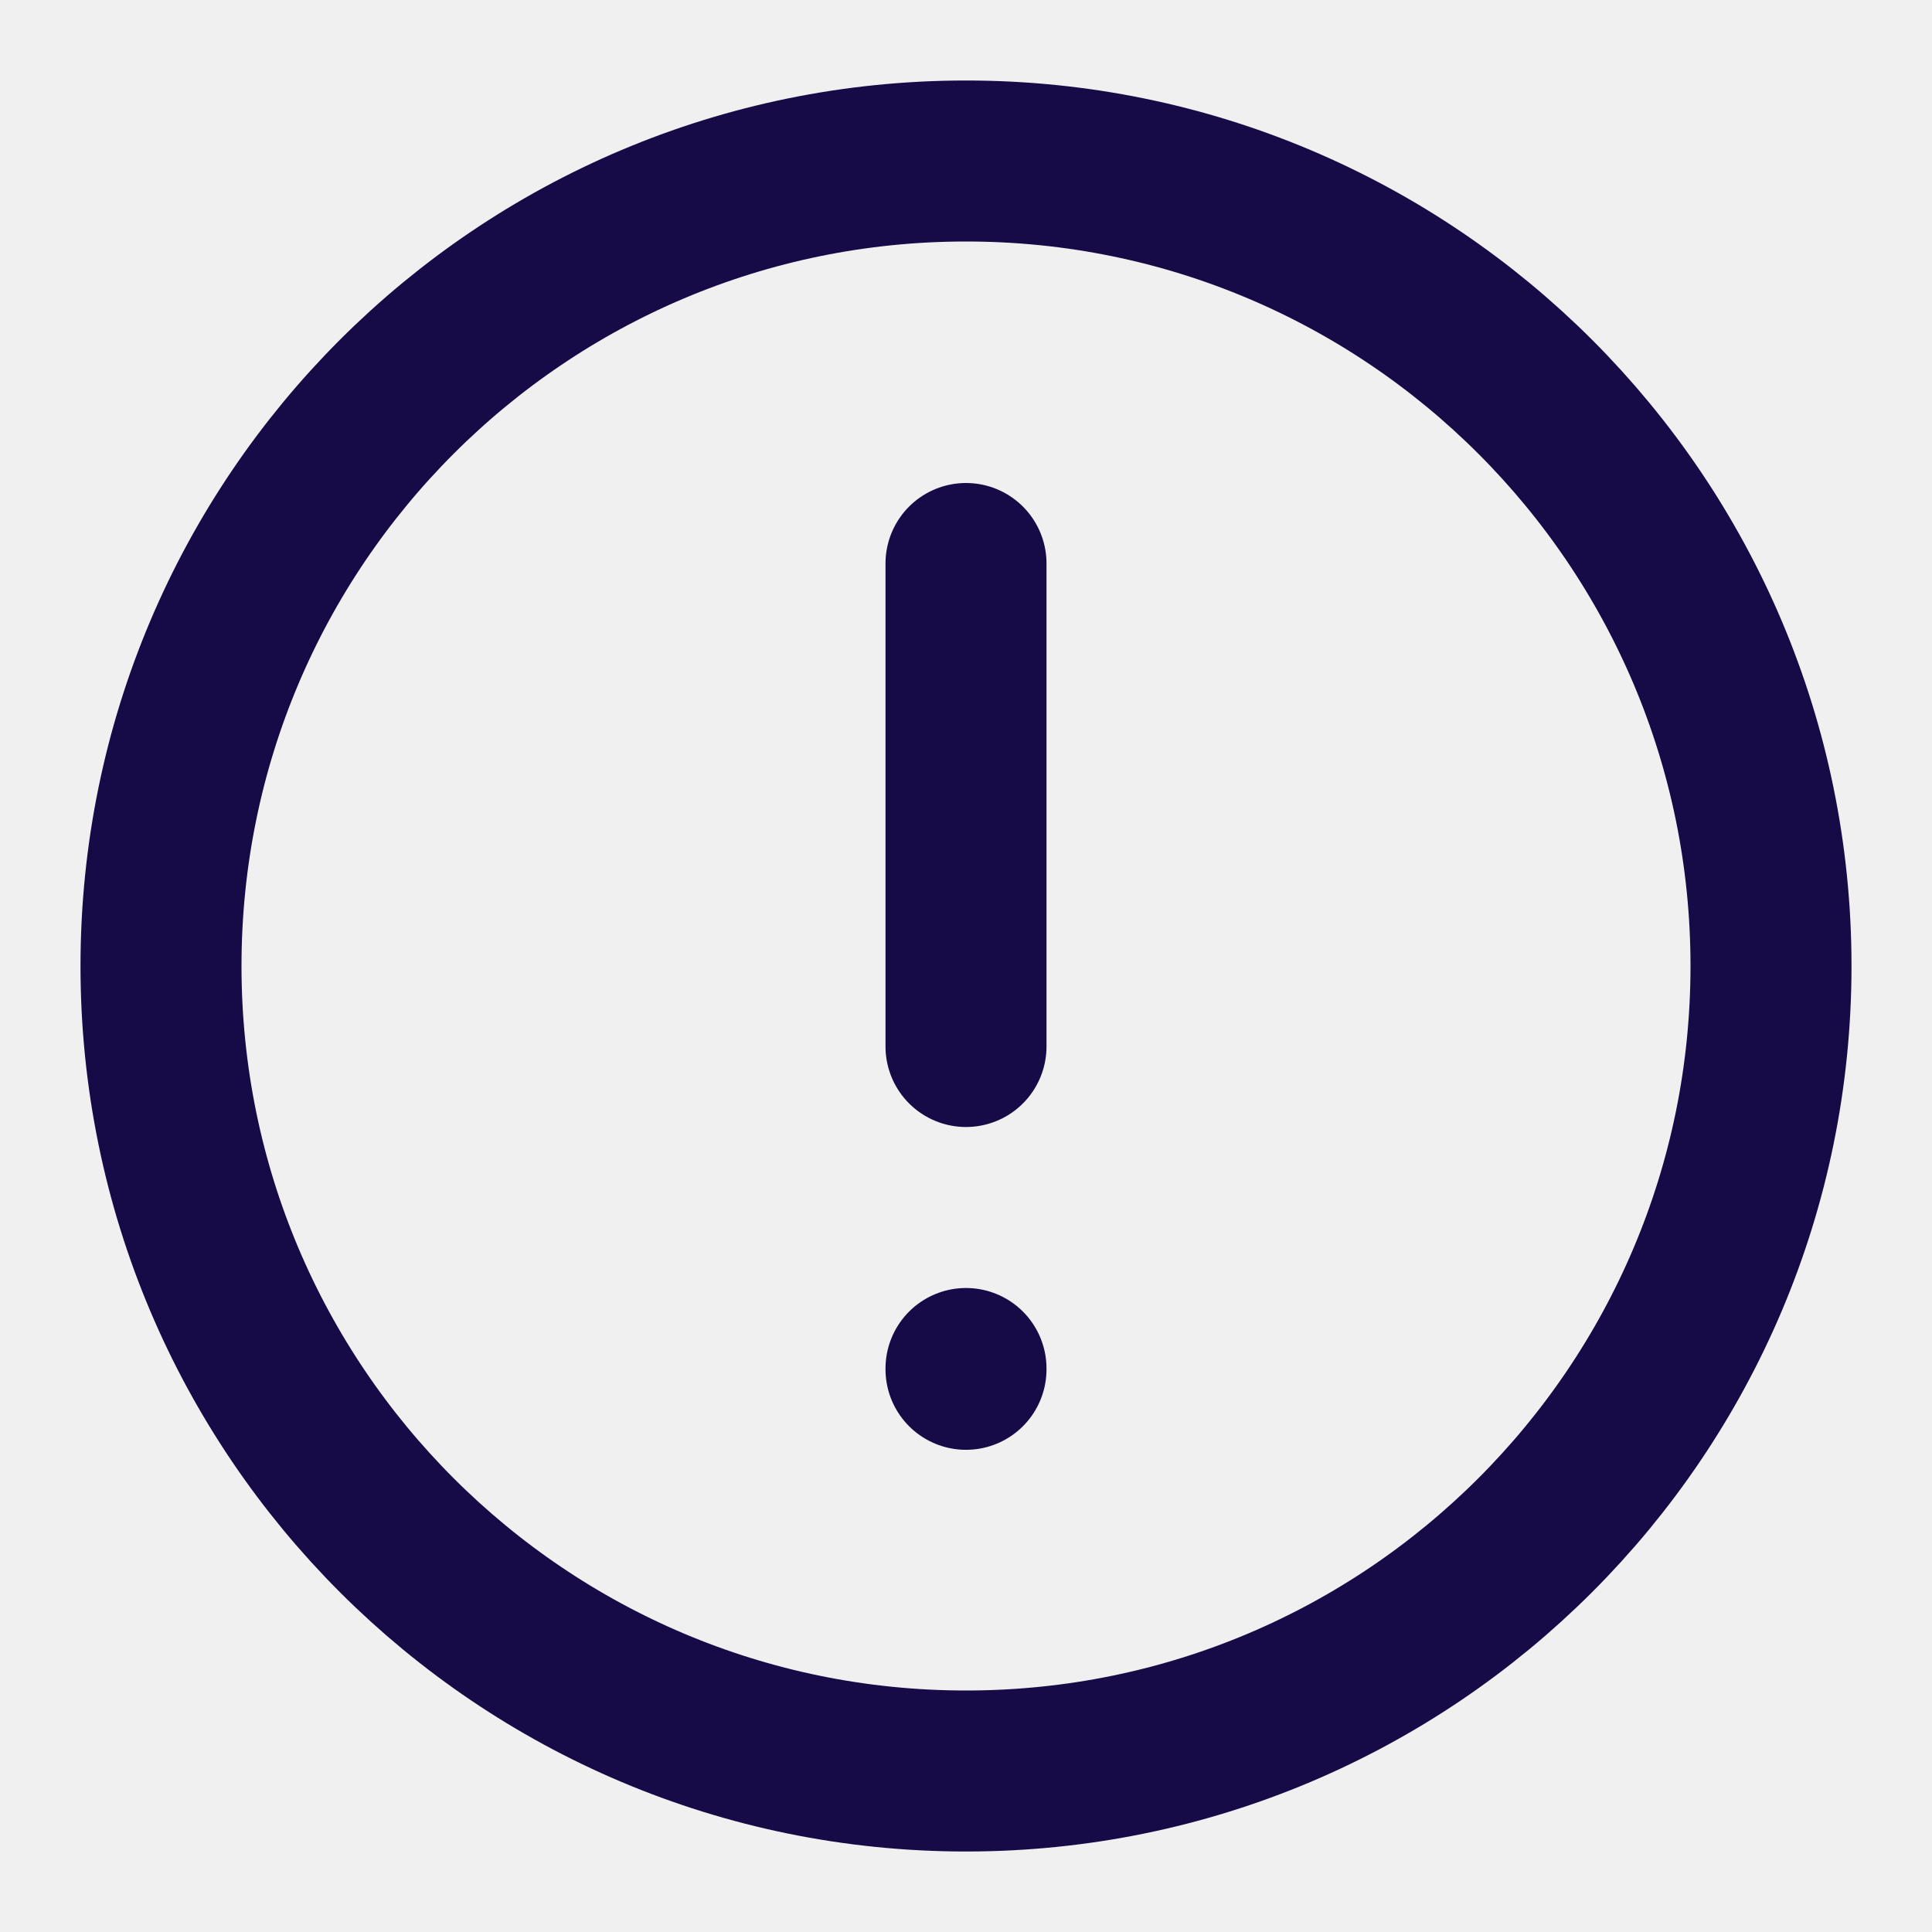
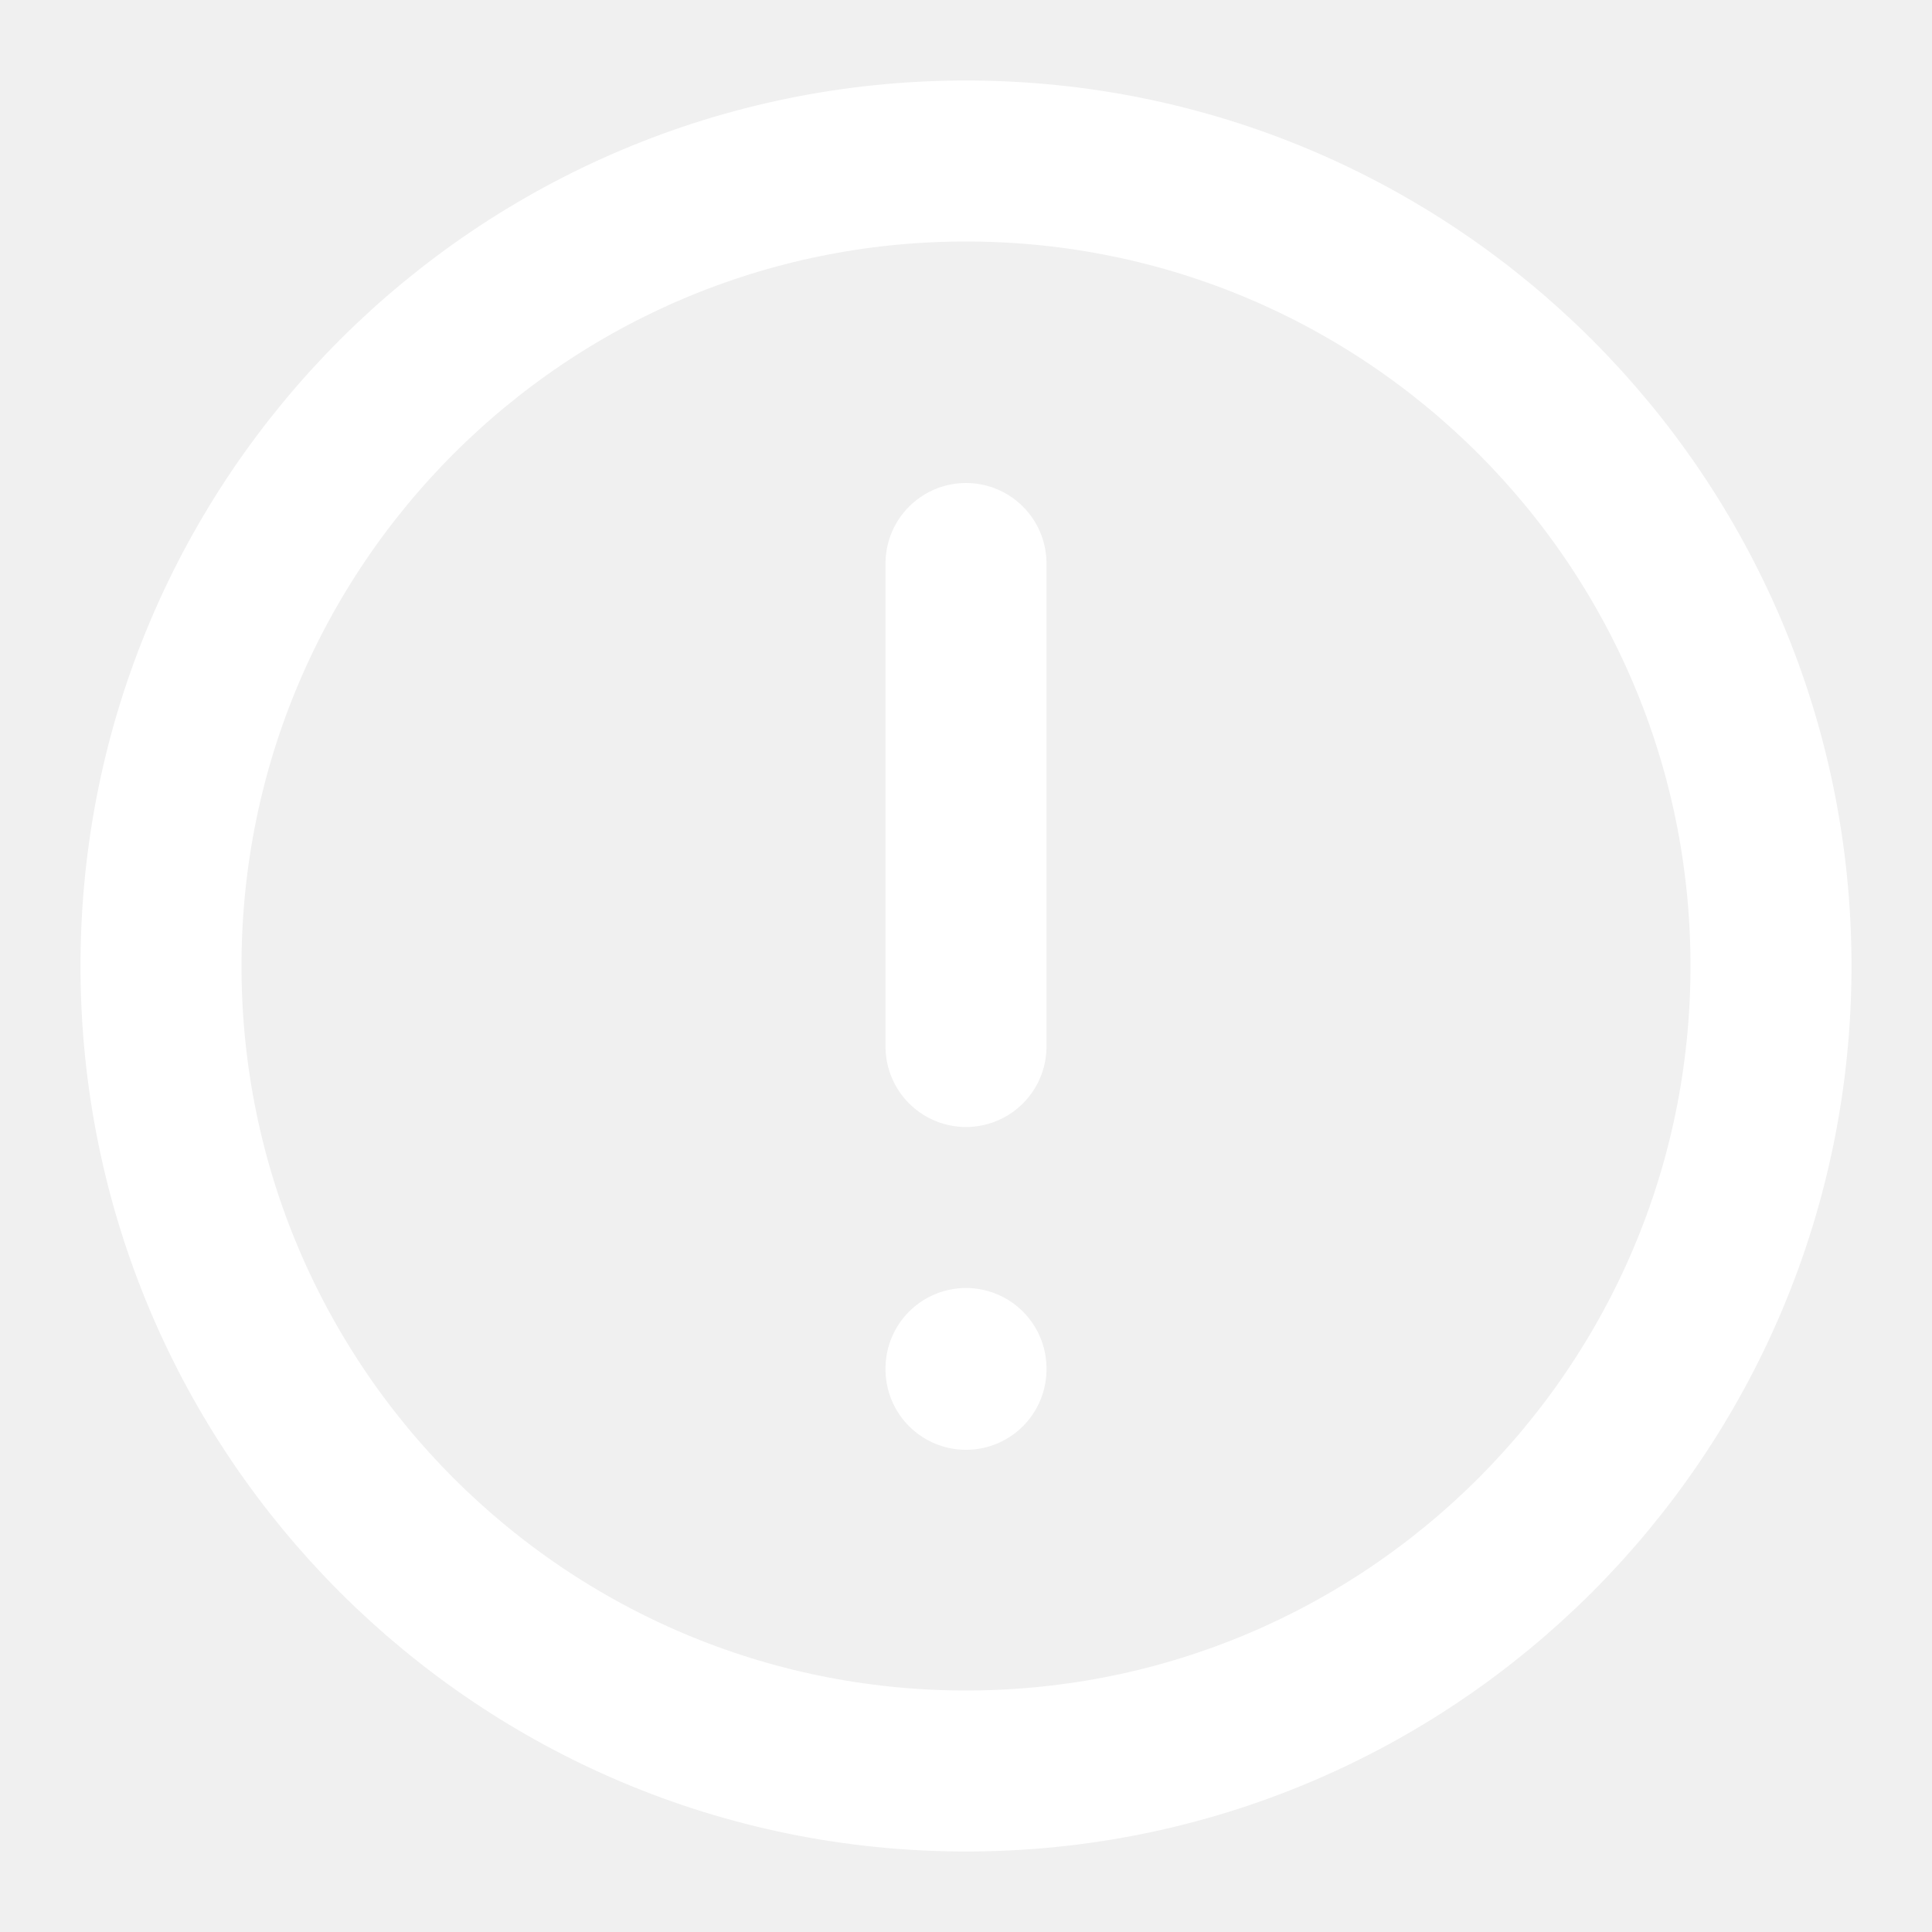
<svg xmlns="http://www.w3.org/2000/svg" width="24" height="24" viewBox="0 0 24 24" fill="none">
-   <circle cx="12" cy="12" r="10" transform="rotate(-180 12 12)" stroke="#170B47" stroke-width="2" stroke-linecap="round" stroke-linejoin="round" />
-   <line x1="12" y1="7" x2="12" y2="13" stroke="#170B47" stroke-width="2" stroke-linecap="round" stroke-linejoin="round" />
-   <path d="M12 17L12 17.01" stroke="#170B47" stroke-width="2" stroke-linecap="round" stroke-linejoin="round" />
+   <circle cx="12" cy="12" r="10" transform="rotate(-180 12 12)" stroke="#FFF" stroke-width="2" stroke-linecap="round" stroke-linejoin="round" />
+   <line x1="12" y1="7" x2="12" y2="13" stroke="#FFF" stroke-width="2" stroke-linecap="round" stroke-linejoin="round" />
+   <path d="M12 17L12 17.01" stroke="#FFF" stroke-width="2" stroke-linecap="round" stroke-linejoin="round" />
</svg>
